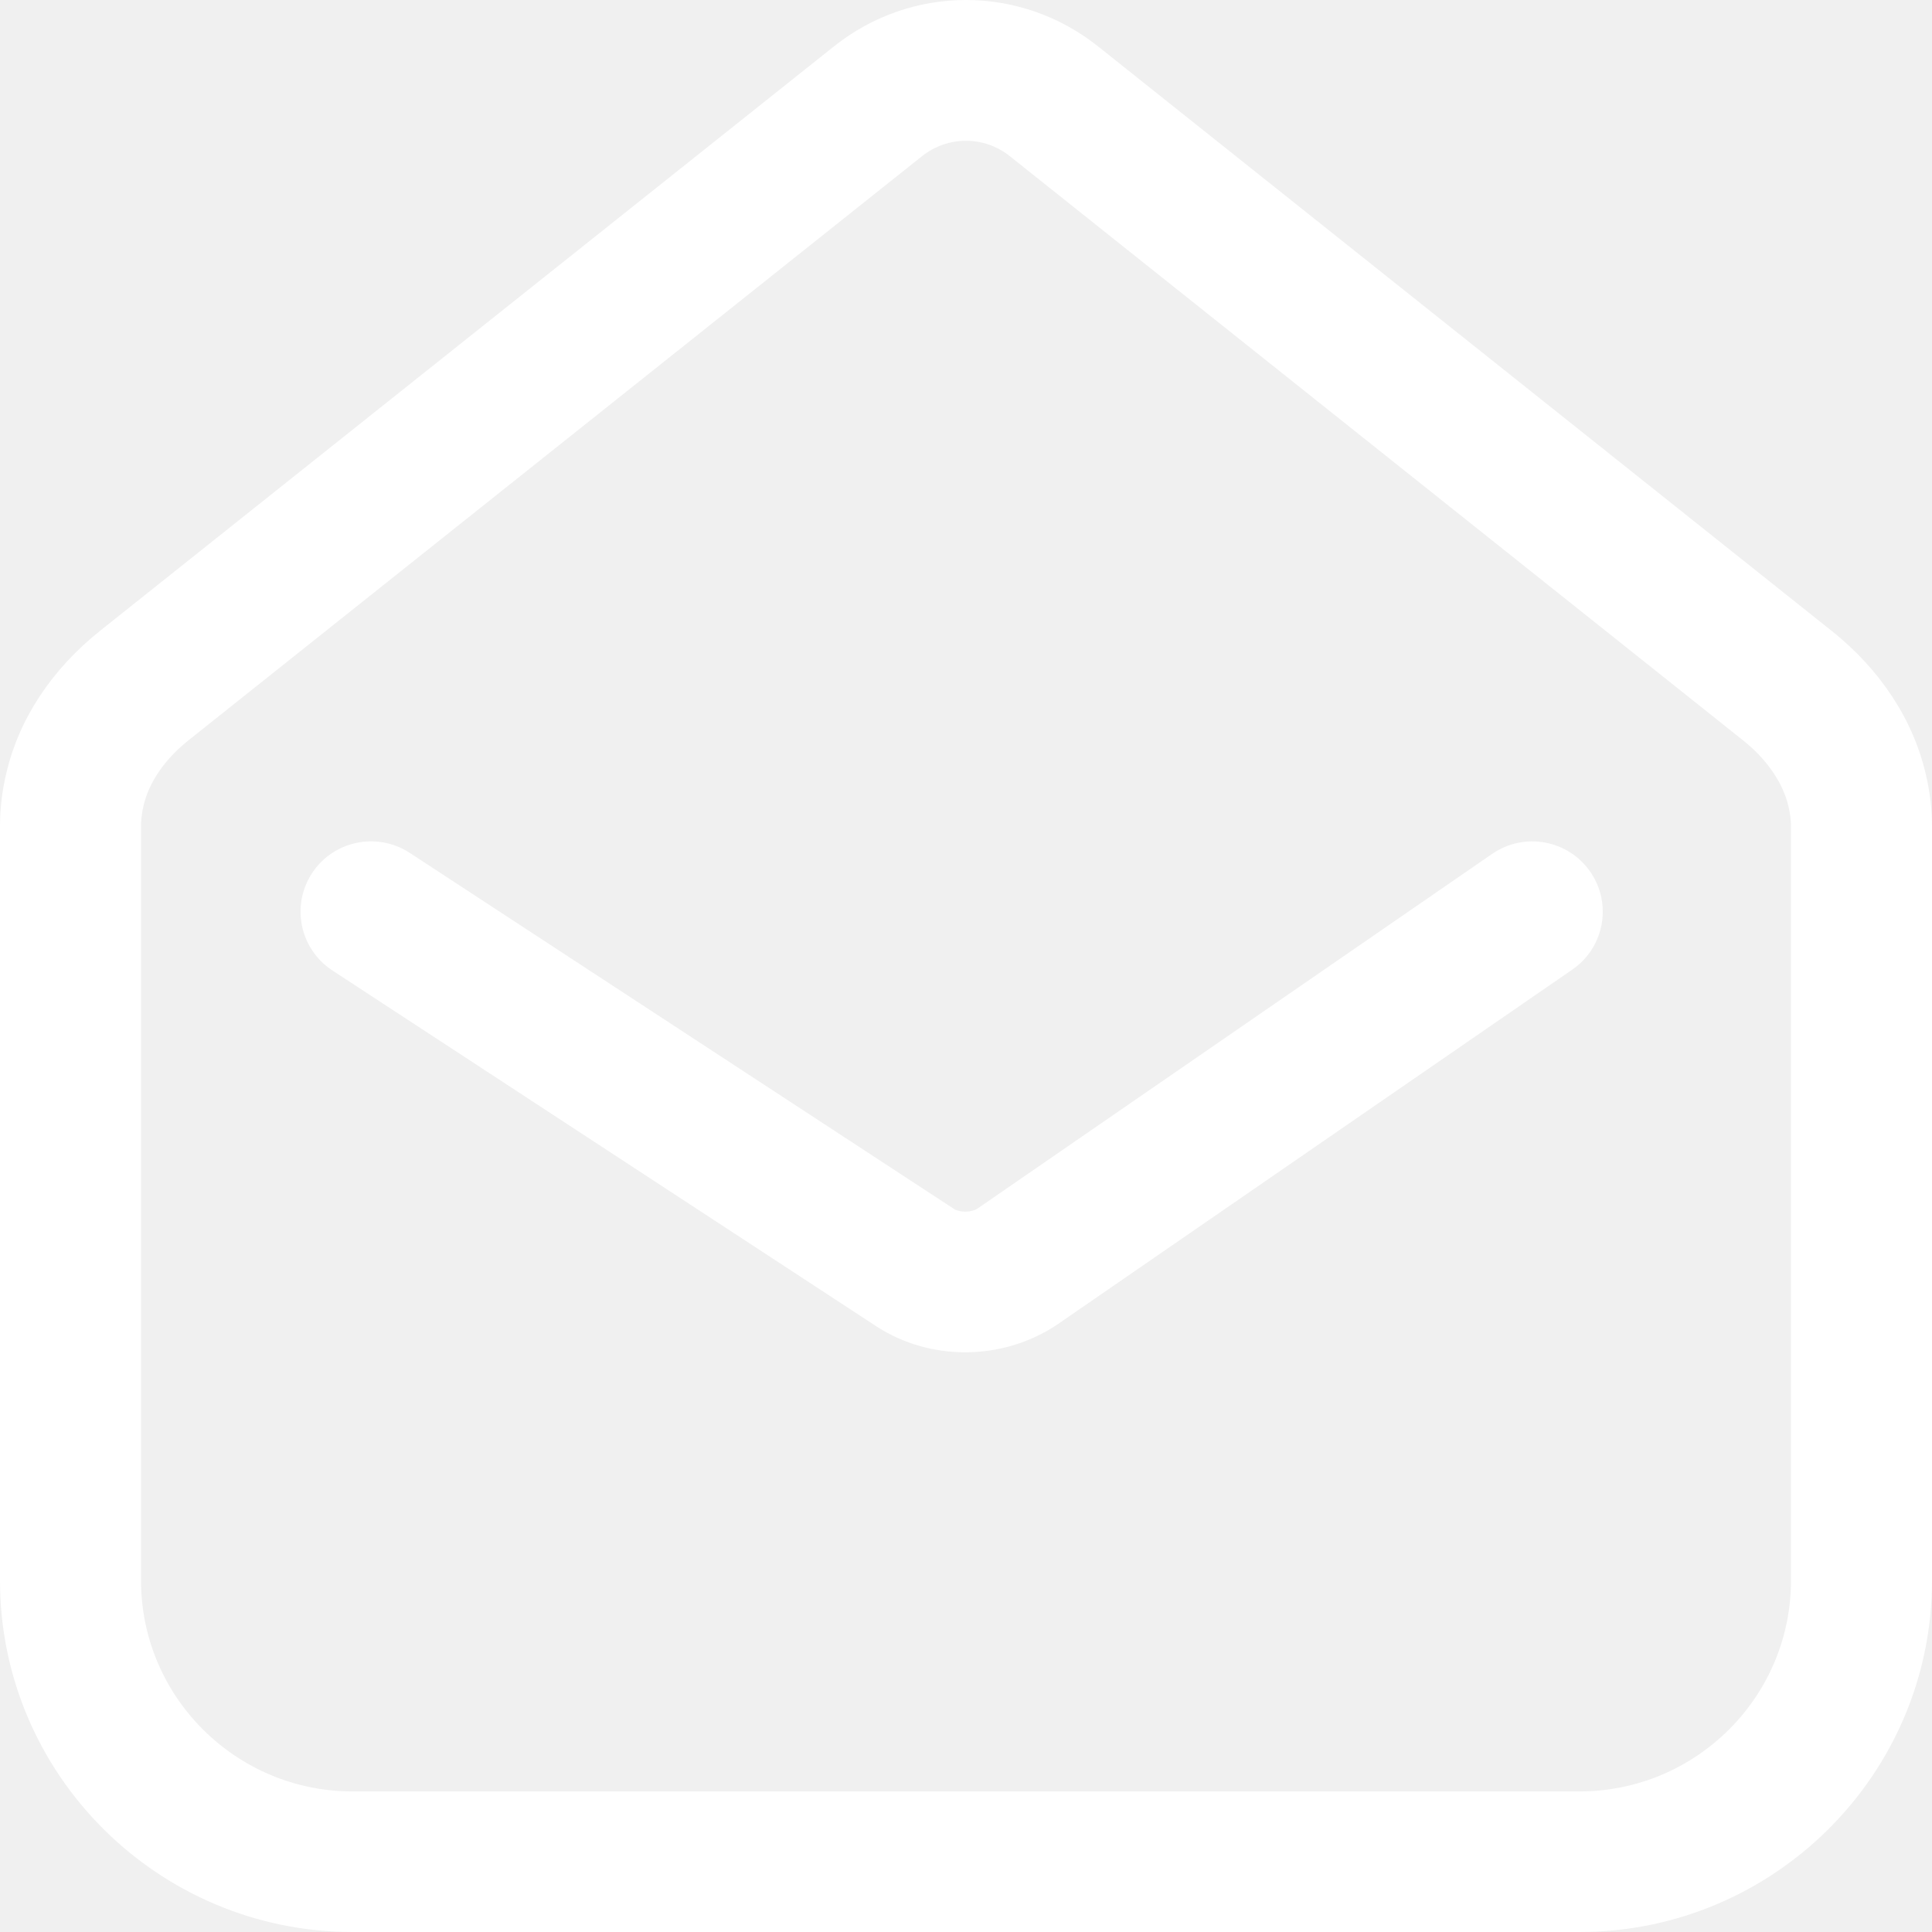
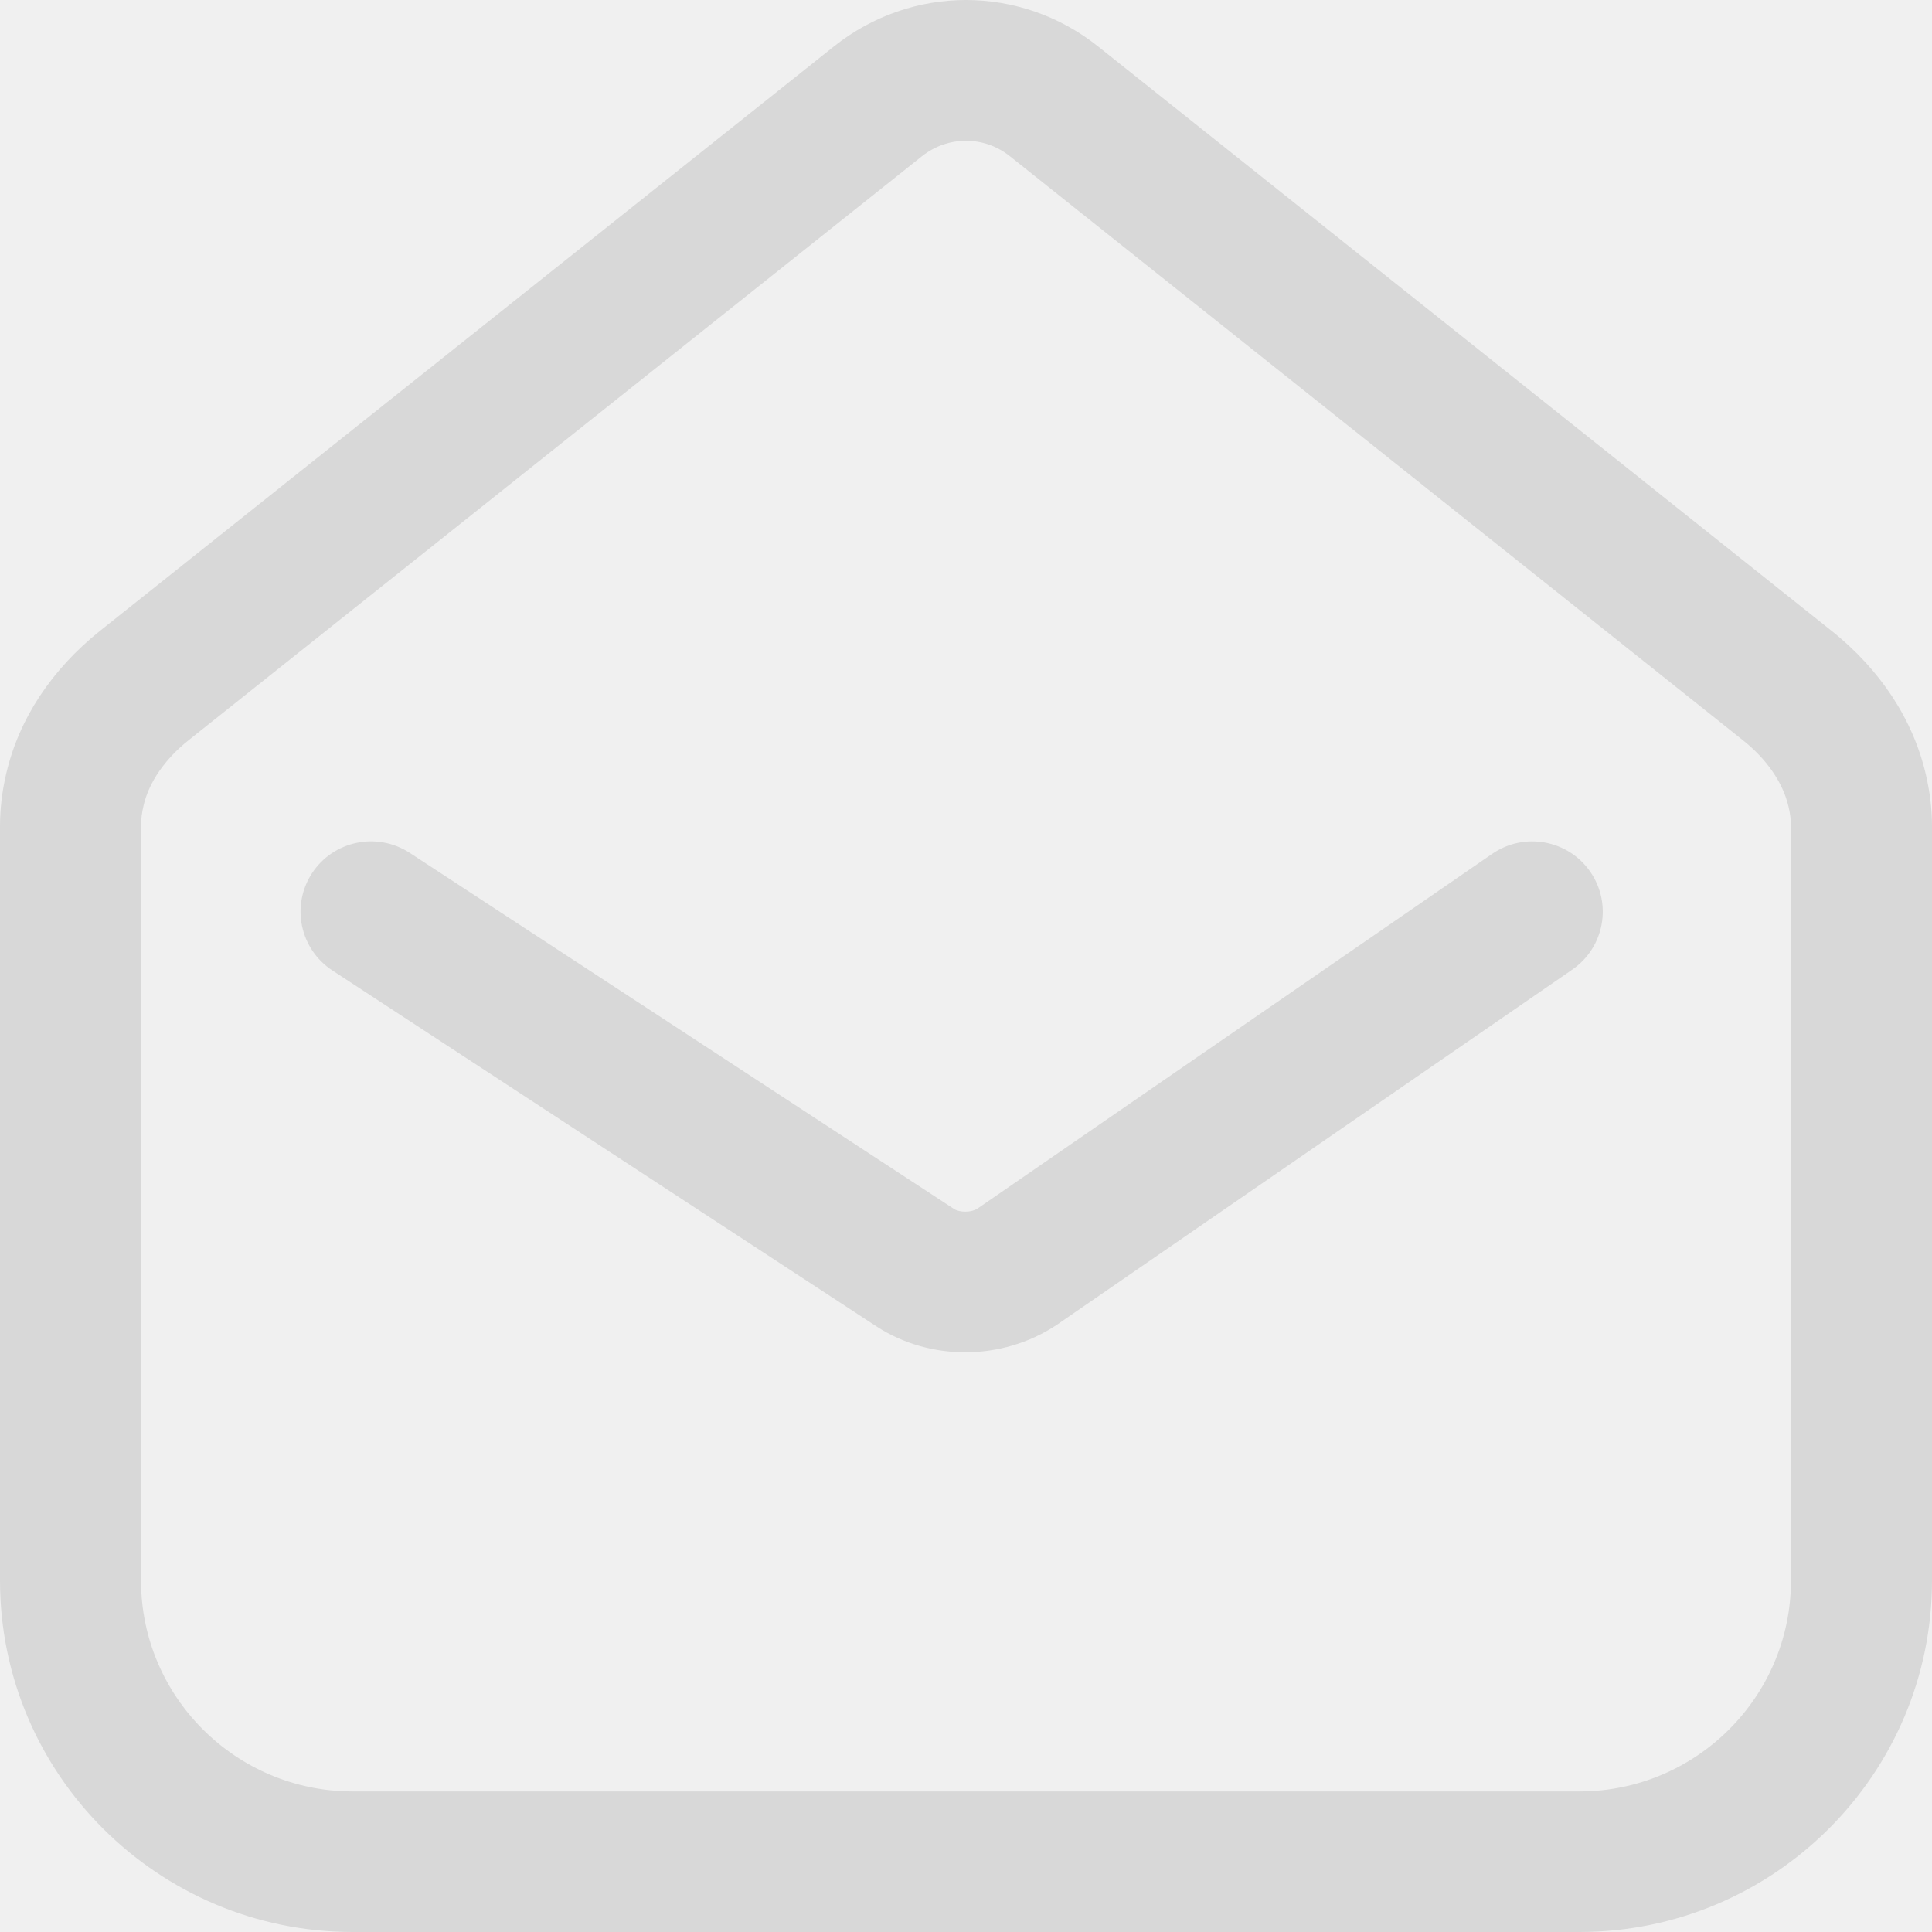
<svg xmlns="http://www.w3.org/2000/svg" width="120" height="120" viewBox="0 0 120 120" fill="none">
-   <path d="M59.95 83.993C58.03 83.993 56.121 83.466 54.481 82.412L20.644 60.276C18.623 58.951 18.059 56.247 19.385 54.229C20.714 52.211 23.426 51.654 25.451 52.974L59.258 75.092C59.615 75.32 60.334 75.316 60.711 75.068L92.68 53.036C94.665 51.665 97.397 52.157 98.773 54.144C100.149 56.127 99.651 58.846 97.666 60.218L65.635 82.292C63.925 83.427 61.935 83.993 59.95 83.993Z" fill="white" />
-   <path d="M98.101 120H21.899C9.824 120 0 110.208 0 98.173V51.305C0 50.24 0.128 49.147 0.385 48.055C1.17 44.666 3.195 41.587 6.237 39.162L51.796 2.883C56.627 -0.963 63.373 -0.959 68.204 2.883L113.739 39.162C113.739 39.162 113.739 39.162 113.743 39.162C116.79 41.59 118.819 44.678 119.615 48.09C119.868 49.167 120 50.251 120 51.301V98.169C120 110.208 110.176 120 98.101 120ZM60 8.744C59.032 8.744 58.069 9.065 57.264 9.704L11.705 45.983C10.244 47.149 9.253 48.586 8.919 50.027C8.81 50.48 8.76 50.906 8.76 51.305V98.173C8.76 105.393 14.655 111.269 21.899 111.269H98.101C105.345 111.269 111.24 105.393 111.24 98.173V51.305C111.24 50.929 111.19 50.519 111.085 50.085C110.739 48.613 109.74 47.157 108.263 45.983L62.732 9.708C61.928 9.065 60.964 8.744 60 8.744Z" fill="white" />
+   <g opacity="0.1">
+     <path d="M59.95 83.993C58.03 83.993 56.121 83.466 54.481 82.412L20.644 60.276C18.623 58.951 18.059 56.247 19.385 54.229C20.714 52.211 23.426 51.654 25.451 52.974L59.258 75.092C59.615 75.32 60.334 75.316 60.711 75.068L92.68 53.036C94.665 51.665 97.397 52.157 98.773 54.144C100.149 56.127 99.651 58.846 97.666 60.218L65.635 82.292C63.925 83.427 61.935 83.993 59.95 83.993Z" fill="black" />
+     <path d="M98.101 120H21.899C9.824 120 0 110.208 0 98.173V51.305C0 50.24 0.128 49.147 0.385 48.055C1.17 44.666 3.195 41.587 6.237 39.162L51.796 2.883C56.627 -0.963 63.373 -0.959 68.204 2.883L113.739 39.162C113.739 39.162 113.739 39.162 113.743 39.162C116.79 41.59 118.819 44.678 119.615 48.09C119.868 49.167 120 50.251 120 51.301V98.169C120 110.208 110.176 120 98.101 120ZM60 8.744C59.032 8.744 58.069 9.065 57.264 9.704L11.705 45.983C10.244 47.149 9.253 48.586 8.919 50.027C8.81 50.48 8.76 50.906 8.76 51.305V98.173C8.76 105.393 14.655 111.269 21.899 111.269H98.101C105.345 111.269 111.24 105.393 111.24 98.173V51.305C111.24 50.929 111.19 50.519 111.085 50.085C110.739 48.613 109.74 47.157 108.263 45.983L62.732 9.708C61.928 9.065 60.964 8.744 60 8.744Z" fill="black" />
+   </g>
</svg>
